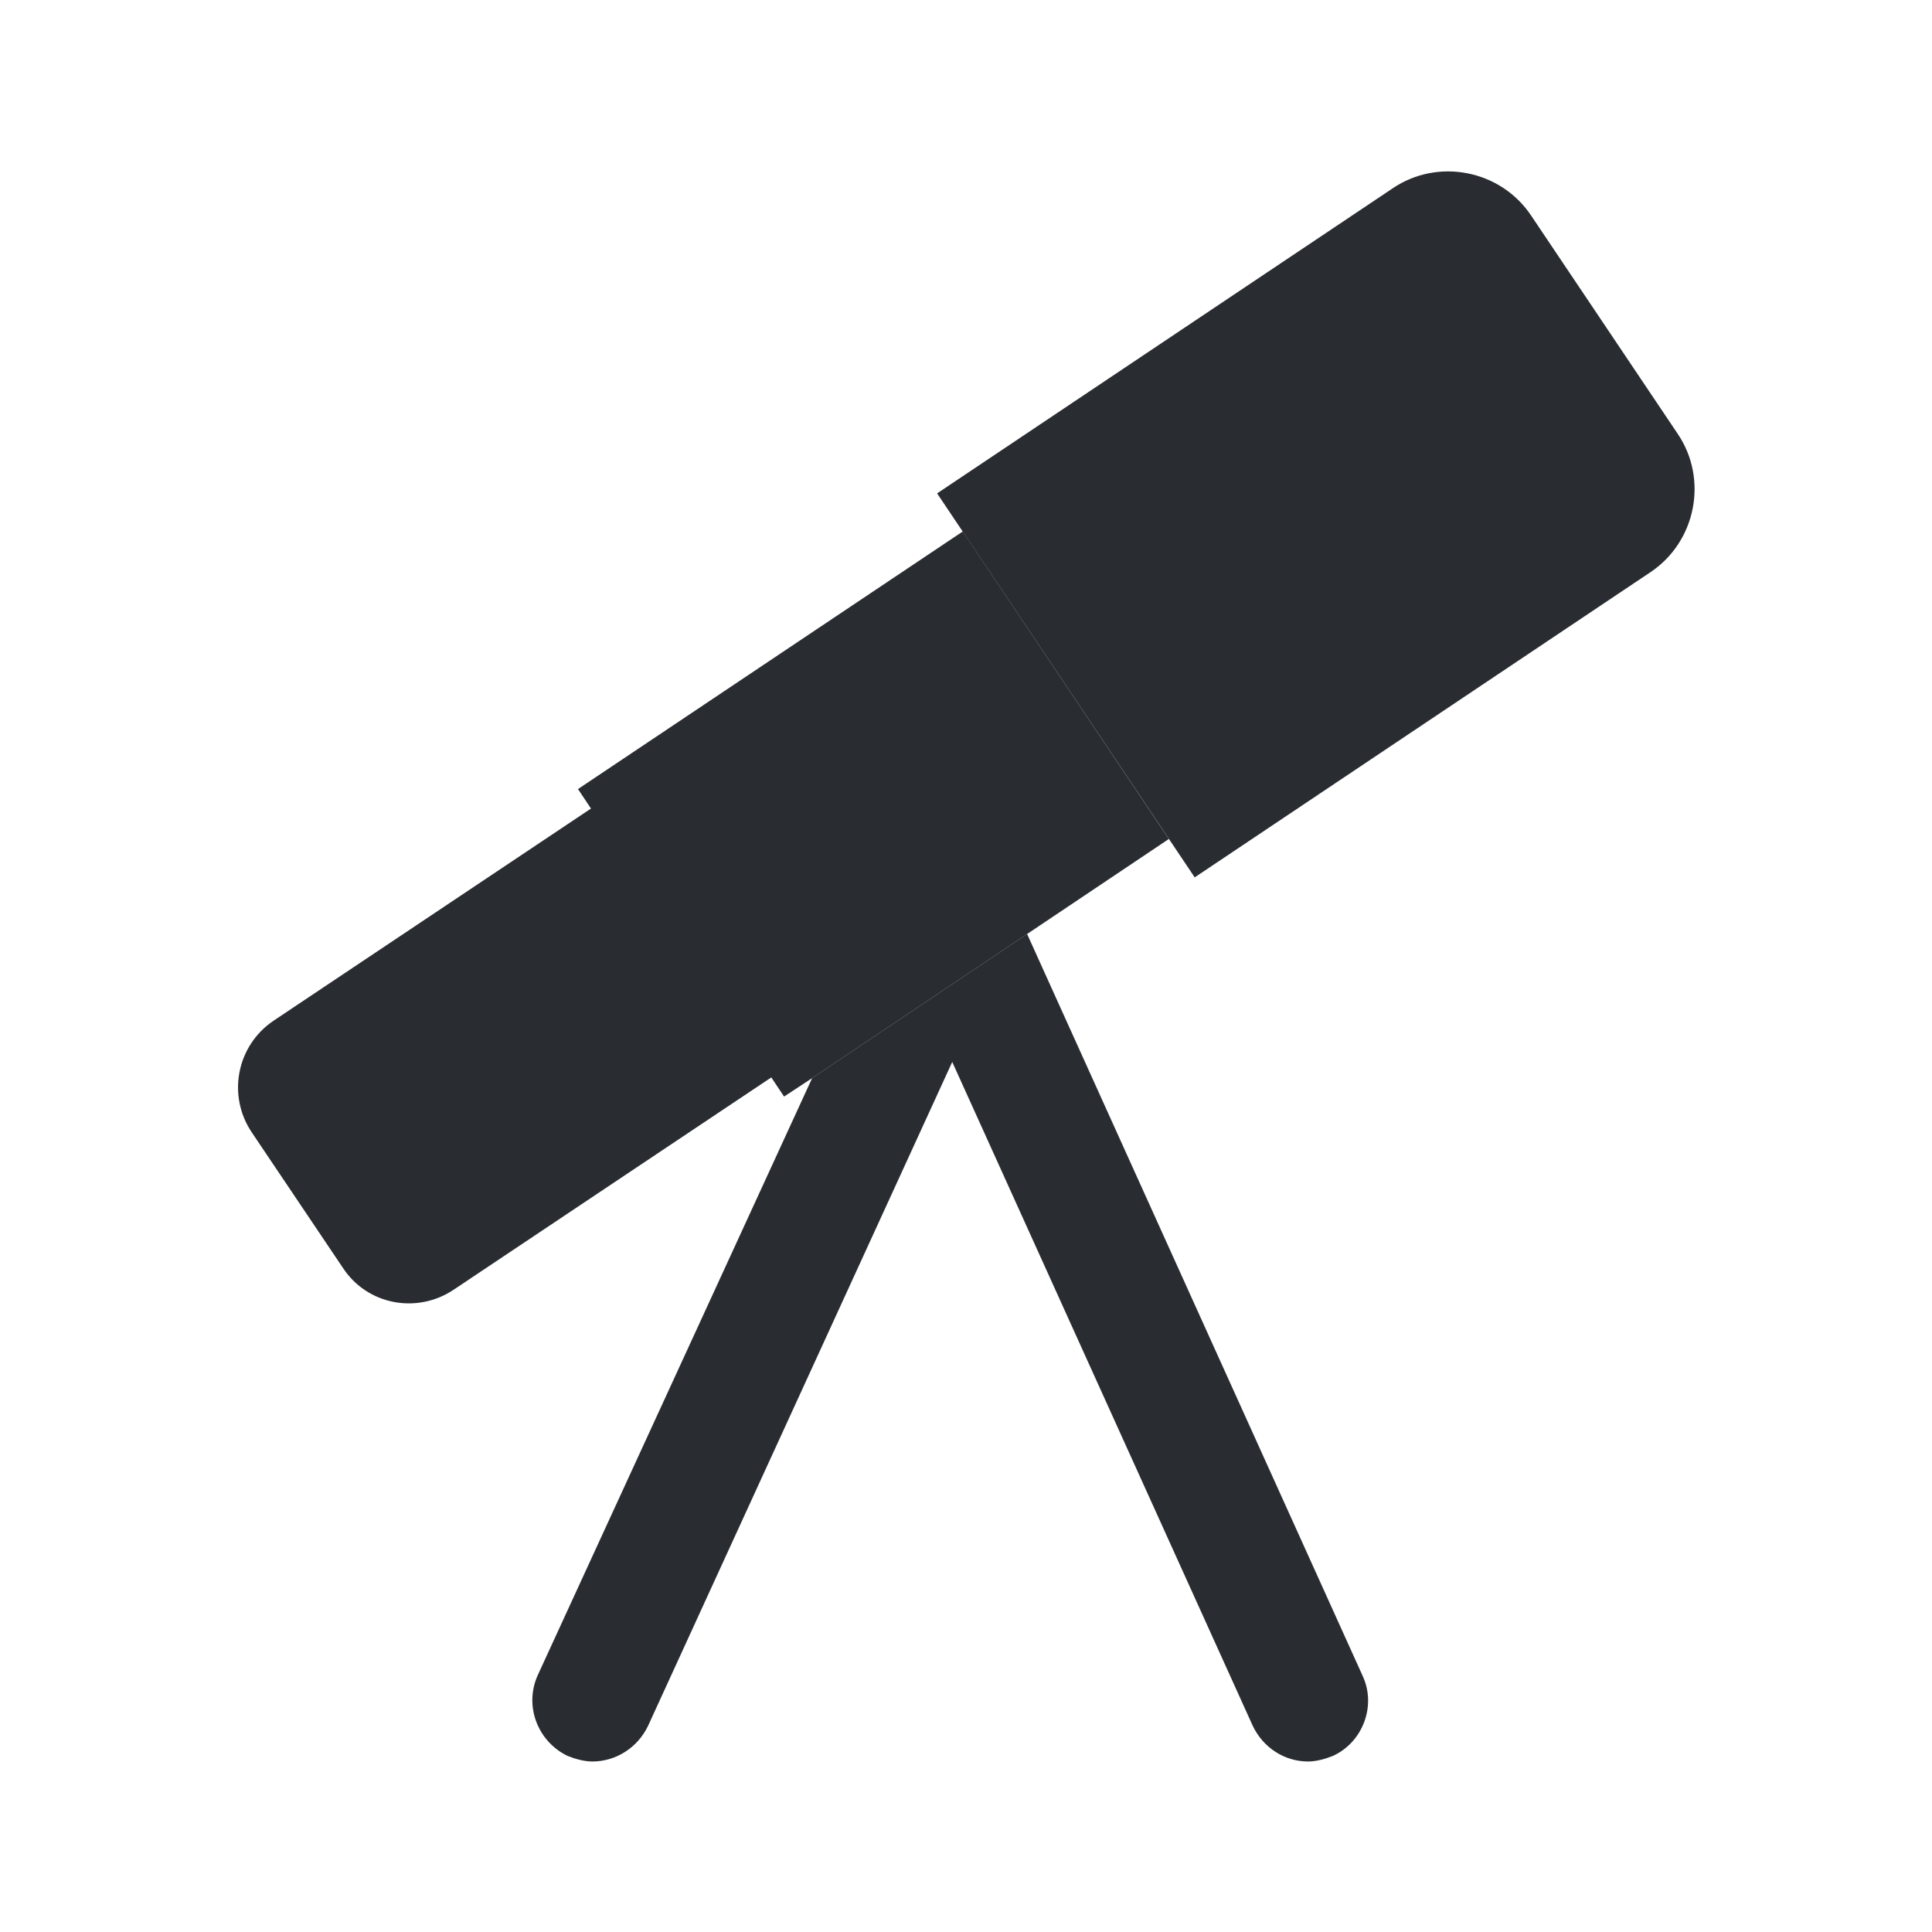
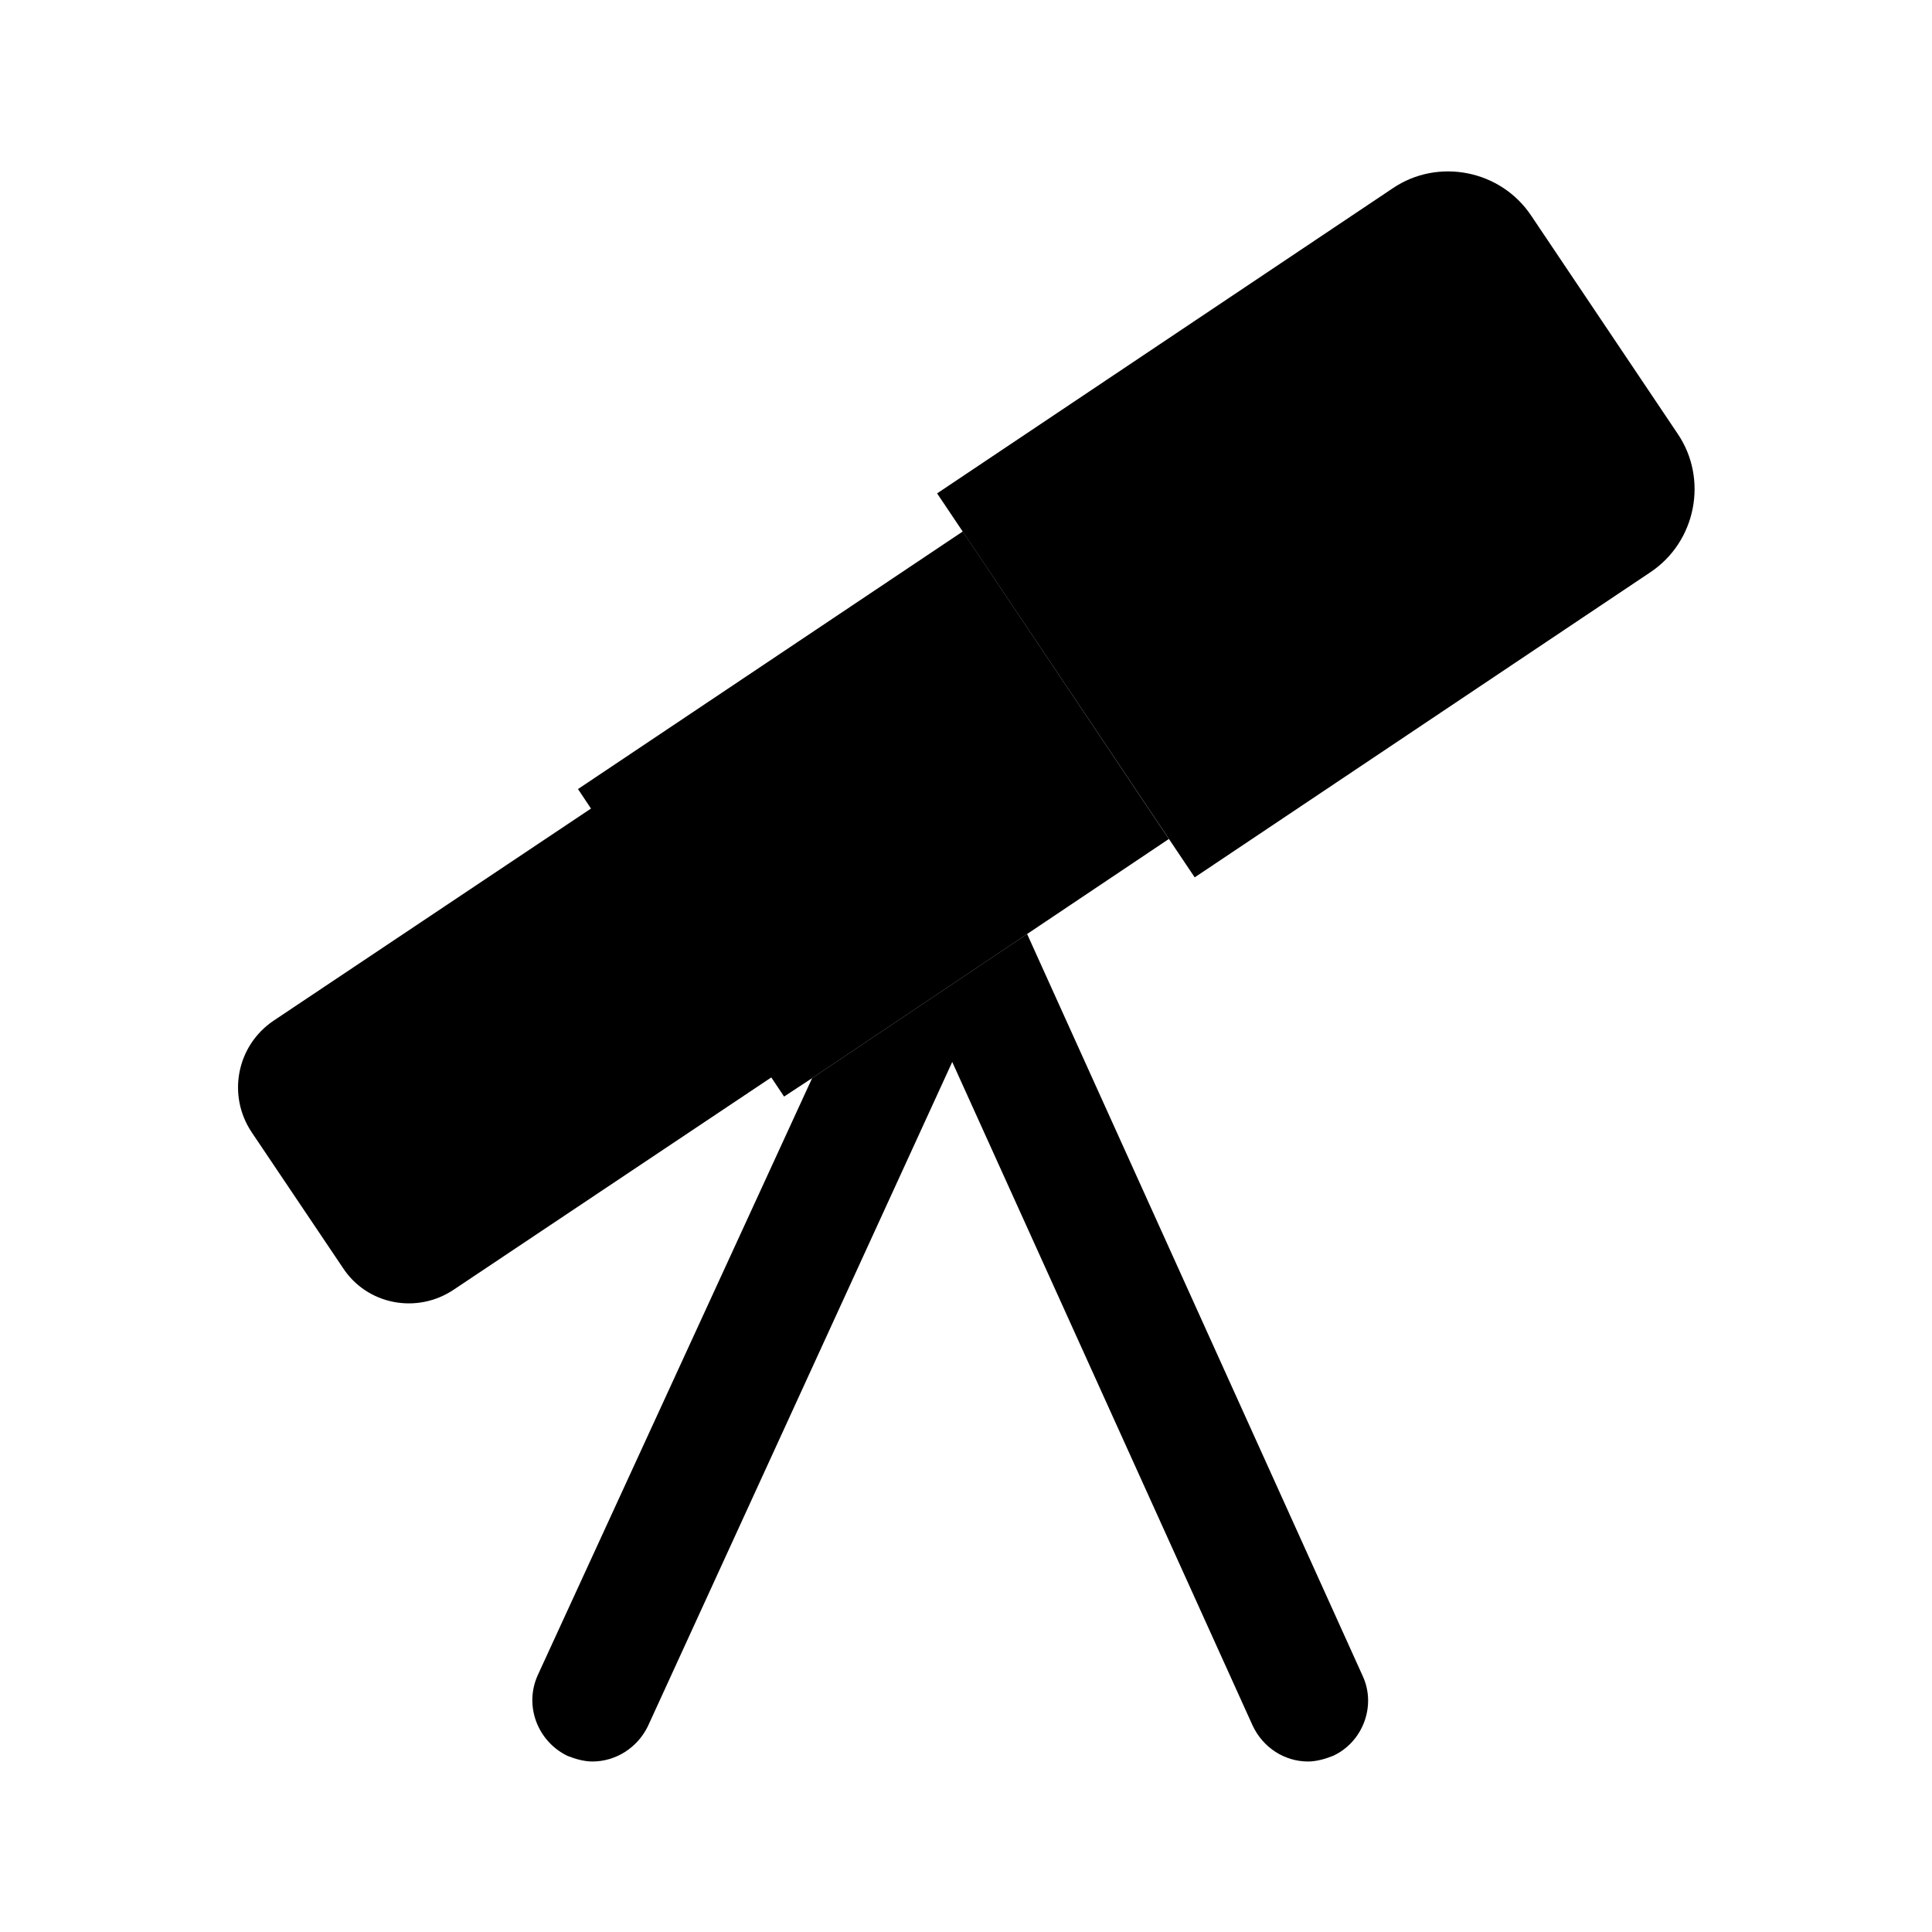
- <svg xmlns="http://www.w3.org/2000/svg" width="24" height="24" viewBox="0 0 24 24" fill="none">
-   <path d="M14.841 10.899L20.501 7.109C21.071 6.729 21.221 5.949 20.841 5.389L19.021 2.679C18.641 2.109 17.861 1.959 17.301 2.339L11.641 6.129L14.841 10.899Z" fill="#292D32" />
-   <path d="M14.52 10.422L12.76 11.602L10.09 13.392L9.74 13.622L9.58 13.382L7.34 10.042L7.18 9.802L11.96 6.602L14.52 10.422Z" fill="#292D32" />
-   <path d="M5.639 16.019L9.589 13.379L7.349 10.039L3.399 12.679C2.939 12.989 2.819 13.609 3.129 14.069L4.259 15.749C4.559 16.209 5.179 16.329 5.639 16.019Z" fill="#292D32" />
-   <path d="M16.559 21.812C16.459 21.852 16.349 21.882 16.249 21.882C15.959 21.882 15.689 21.712 15.559 21.432L11.829 13.192L8.049 21.442C7.919 21.712 7.649 21.882 7.359 21.882C7.259 21.882 7.149 21.852 7.049 21.812C6.679 21.632 6.509 21.192 6.679 20.812L10.089 13.392L12.759 11.602L16.929 20.822C17.099 21.192 16.929 21.642 16.559 21.812Z" fill="#292D32" />
+ <svg xmlns="http://www.w3.org/2000/svg" id="SvgjsSvg1091" width="288" height="288" version="1.1">
+   <defs id="SvgjsDefs1092" />
+   <g id="SvgjsG1093">
+     <svg width="288" height="288" fill="none" viewBox="0 0 24 24">
+       <path fill="#000000" d="M14.841 10.899L20.501 7.109C21.071 6.729 21.221 5.949 20.841 5.389L19.021 2.679C18.641 2.109 17.861 1.959 17.301 2.339L11.641 6.129L14.841 10.899Z" class="color292D32 svgShape" />
+       <path fill="#000000" d="M14.52 10.422L12.76 11.602L10.09 13.392L9.74 13.622L9.58 13.382L7.34 10.042L7.18 9.802L11.96 6.602L14.52 10.422Z" class="color292D32 svgShape" />
+       <path fill="#000000" d="M5.639 16.019L9.589 13.379 7.349 10.039 3.399 12.679C2.939 12.989 2.819 13.609 3.129 14.069L4.259 15.749C4.559 16.209 5.179 16.329 5.639 16.019zM16.559 21.812C16.459 21.852 16.349 21.882 16.249 21.882 15.959 21.882 15.689 21.712 15.559 21.432L11.829 13.192 8.049 21.442C7.919 21.712 7.649 21.882 7.359 21.882 7.259 21.882 7.149 21.852 7.049 21.812 6.679 21.632 6.509 21.192 6.679 20.812L10.089 13.392 12.759 11.602 16.929 20.822C17.099 21.192 16.929 21.642 16.559 21.812z" class="color292D32 svgShape" />
+     </svg>
+   </g>
</svg>
